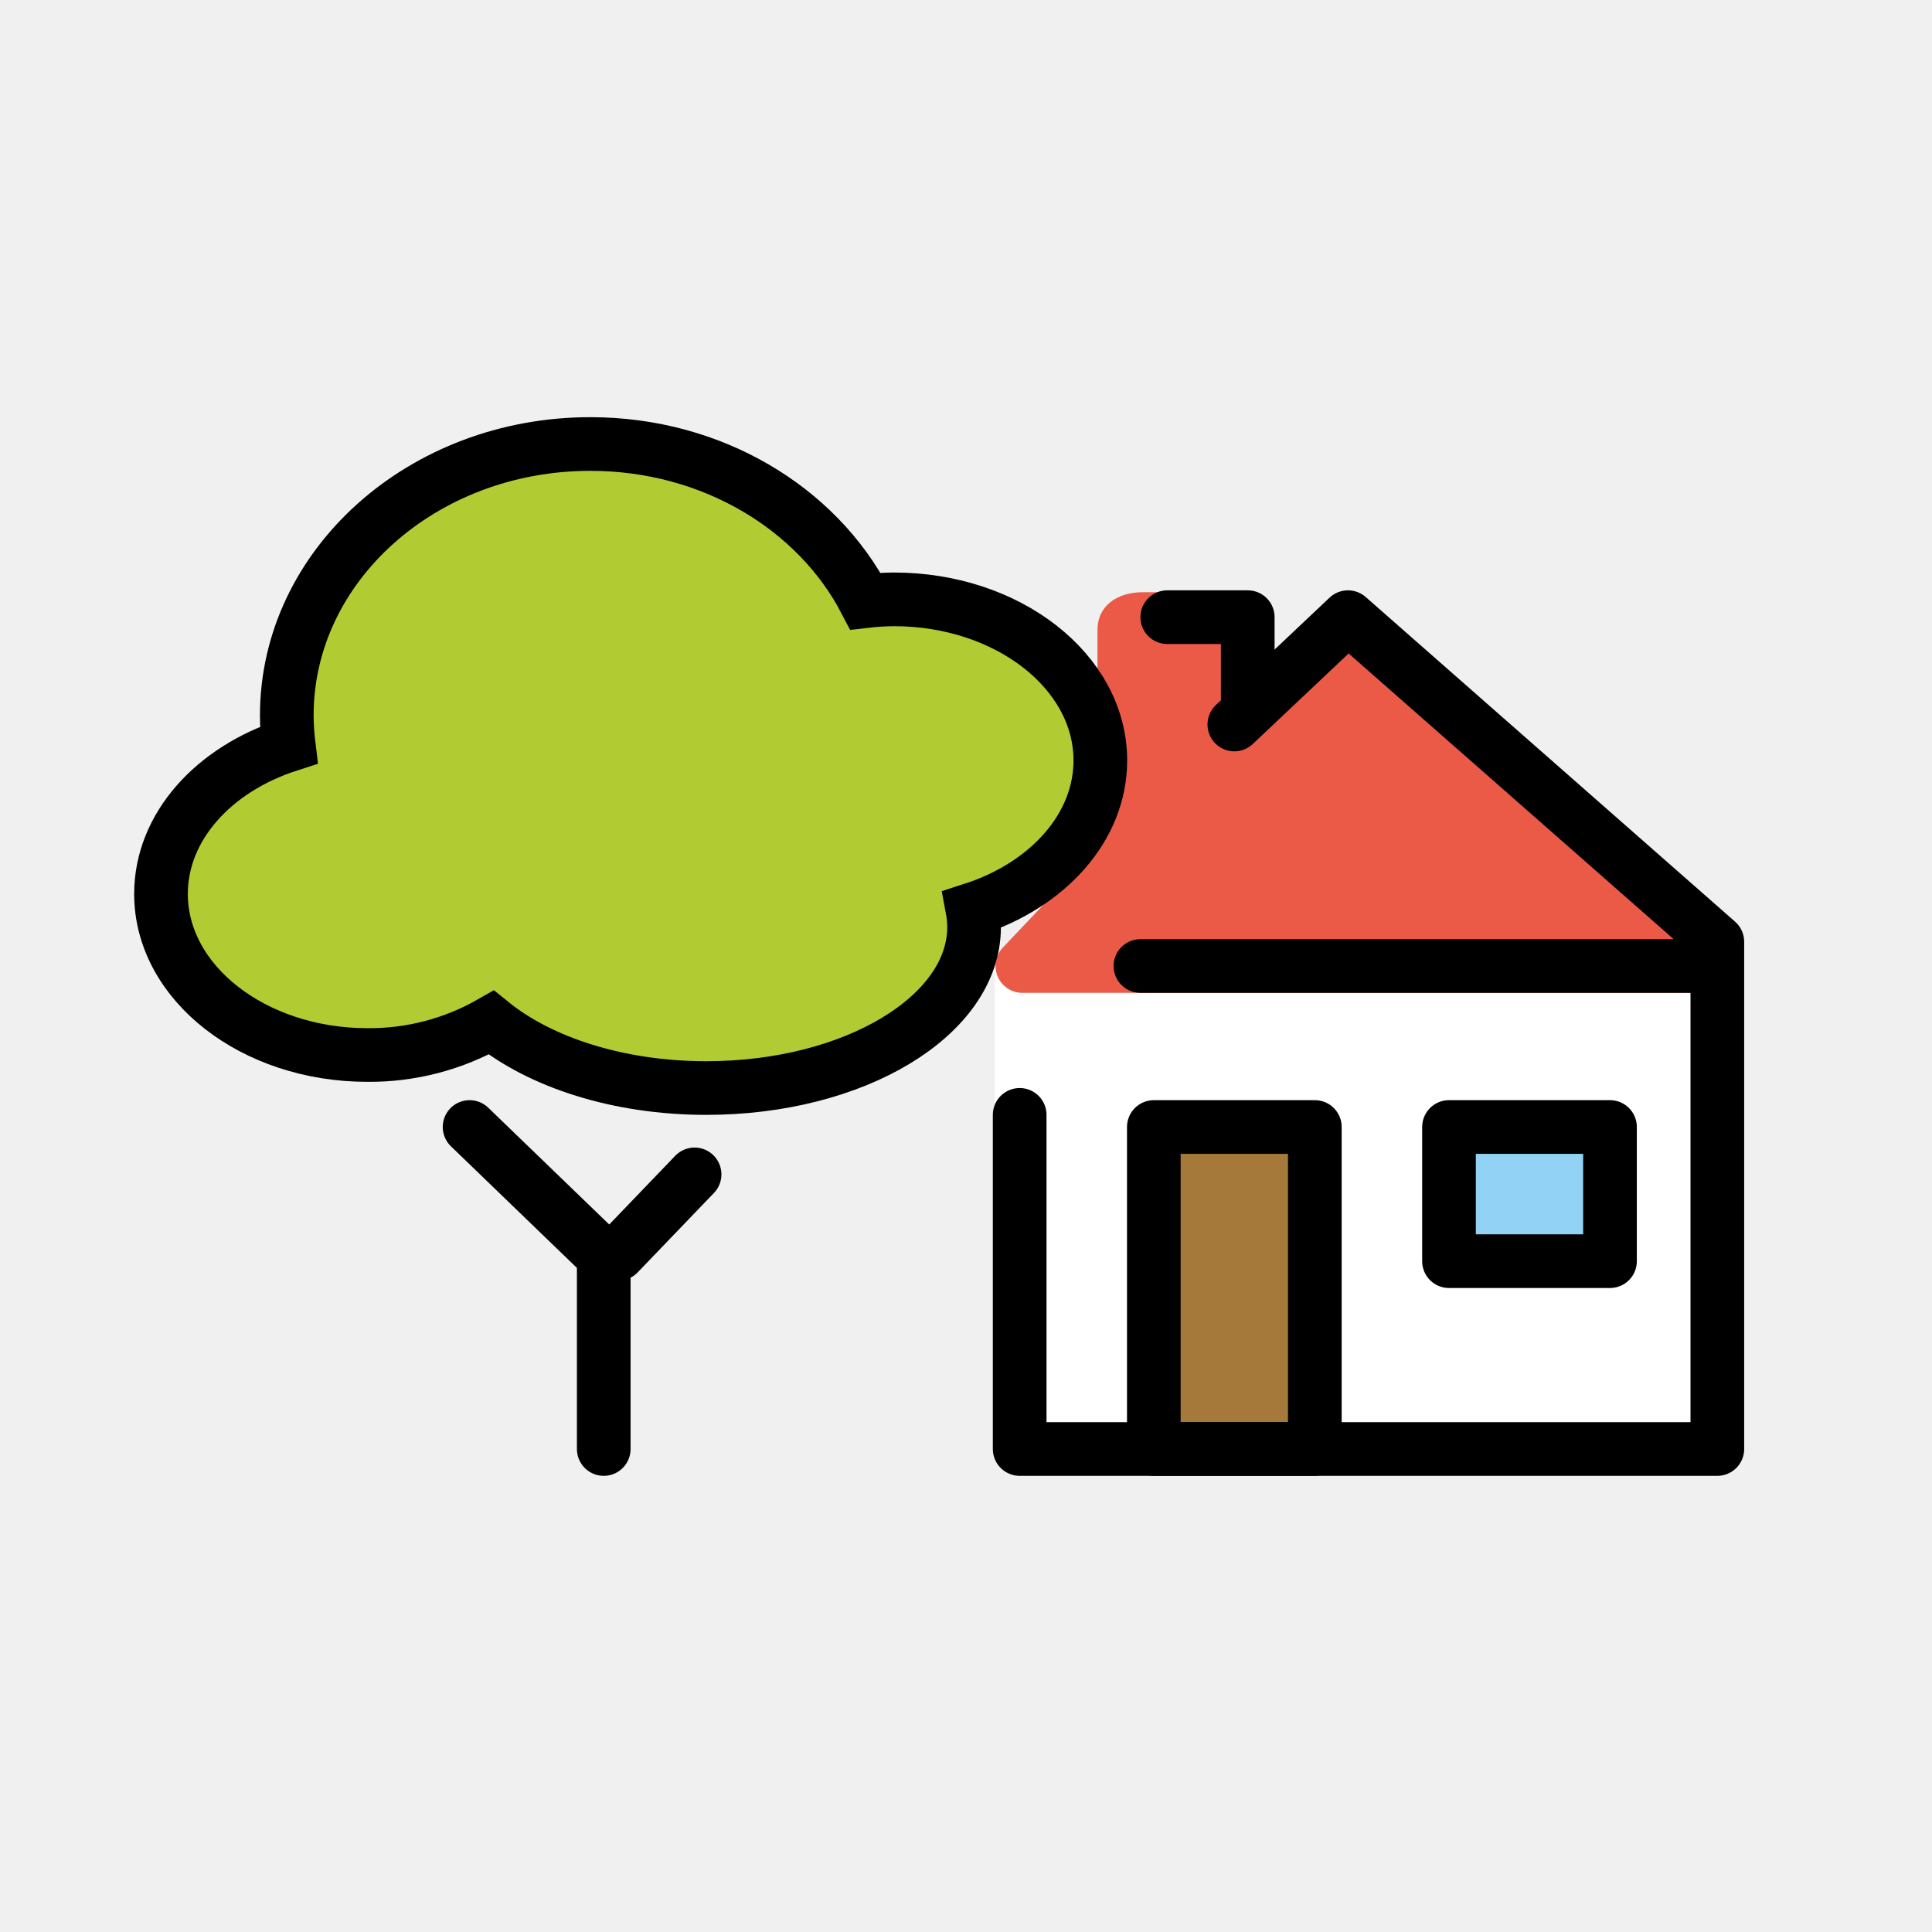
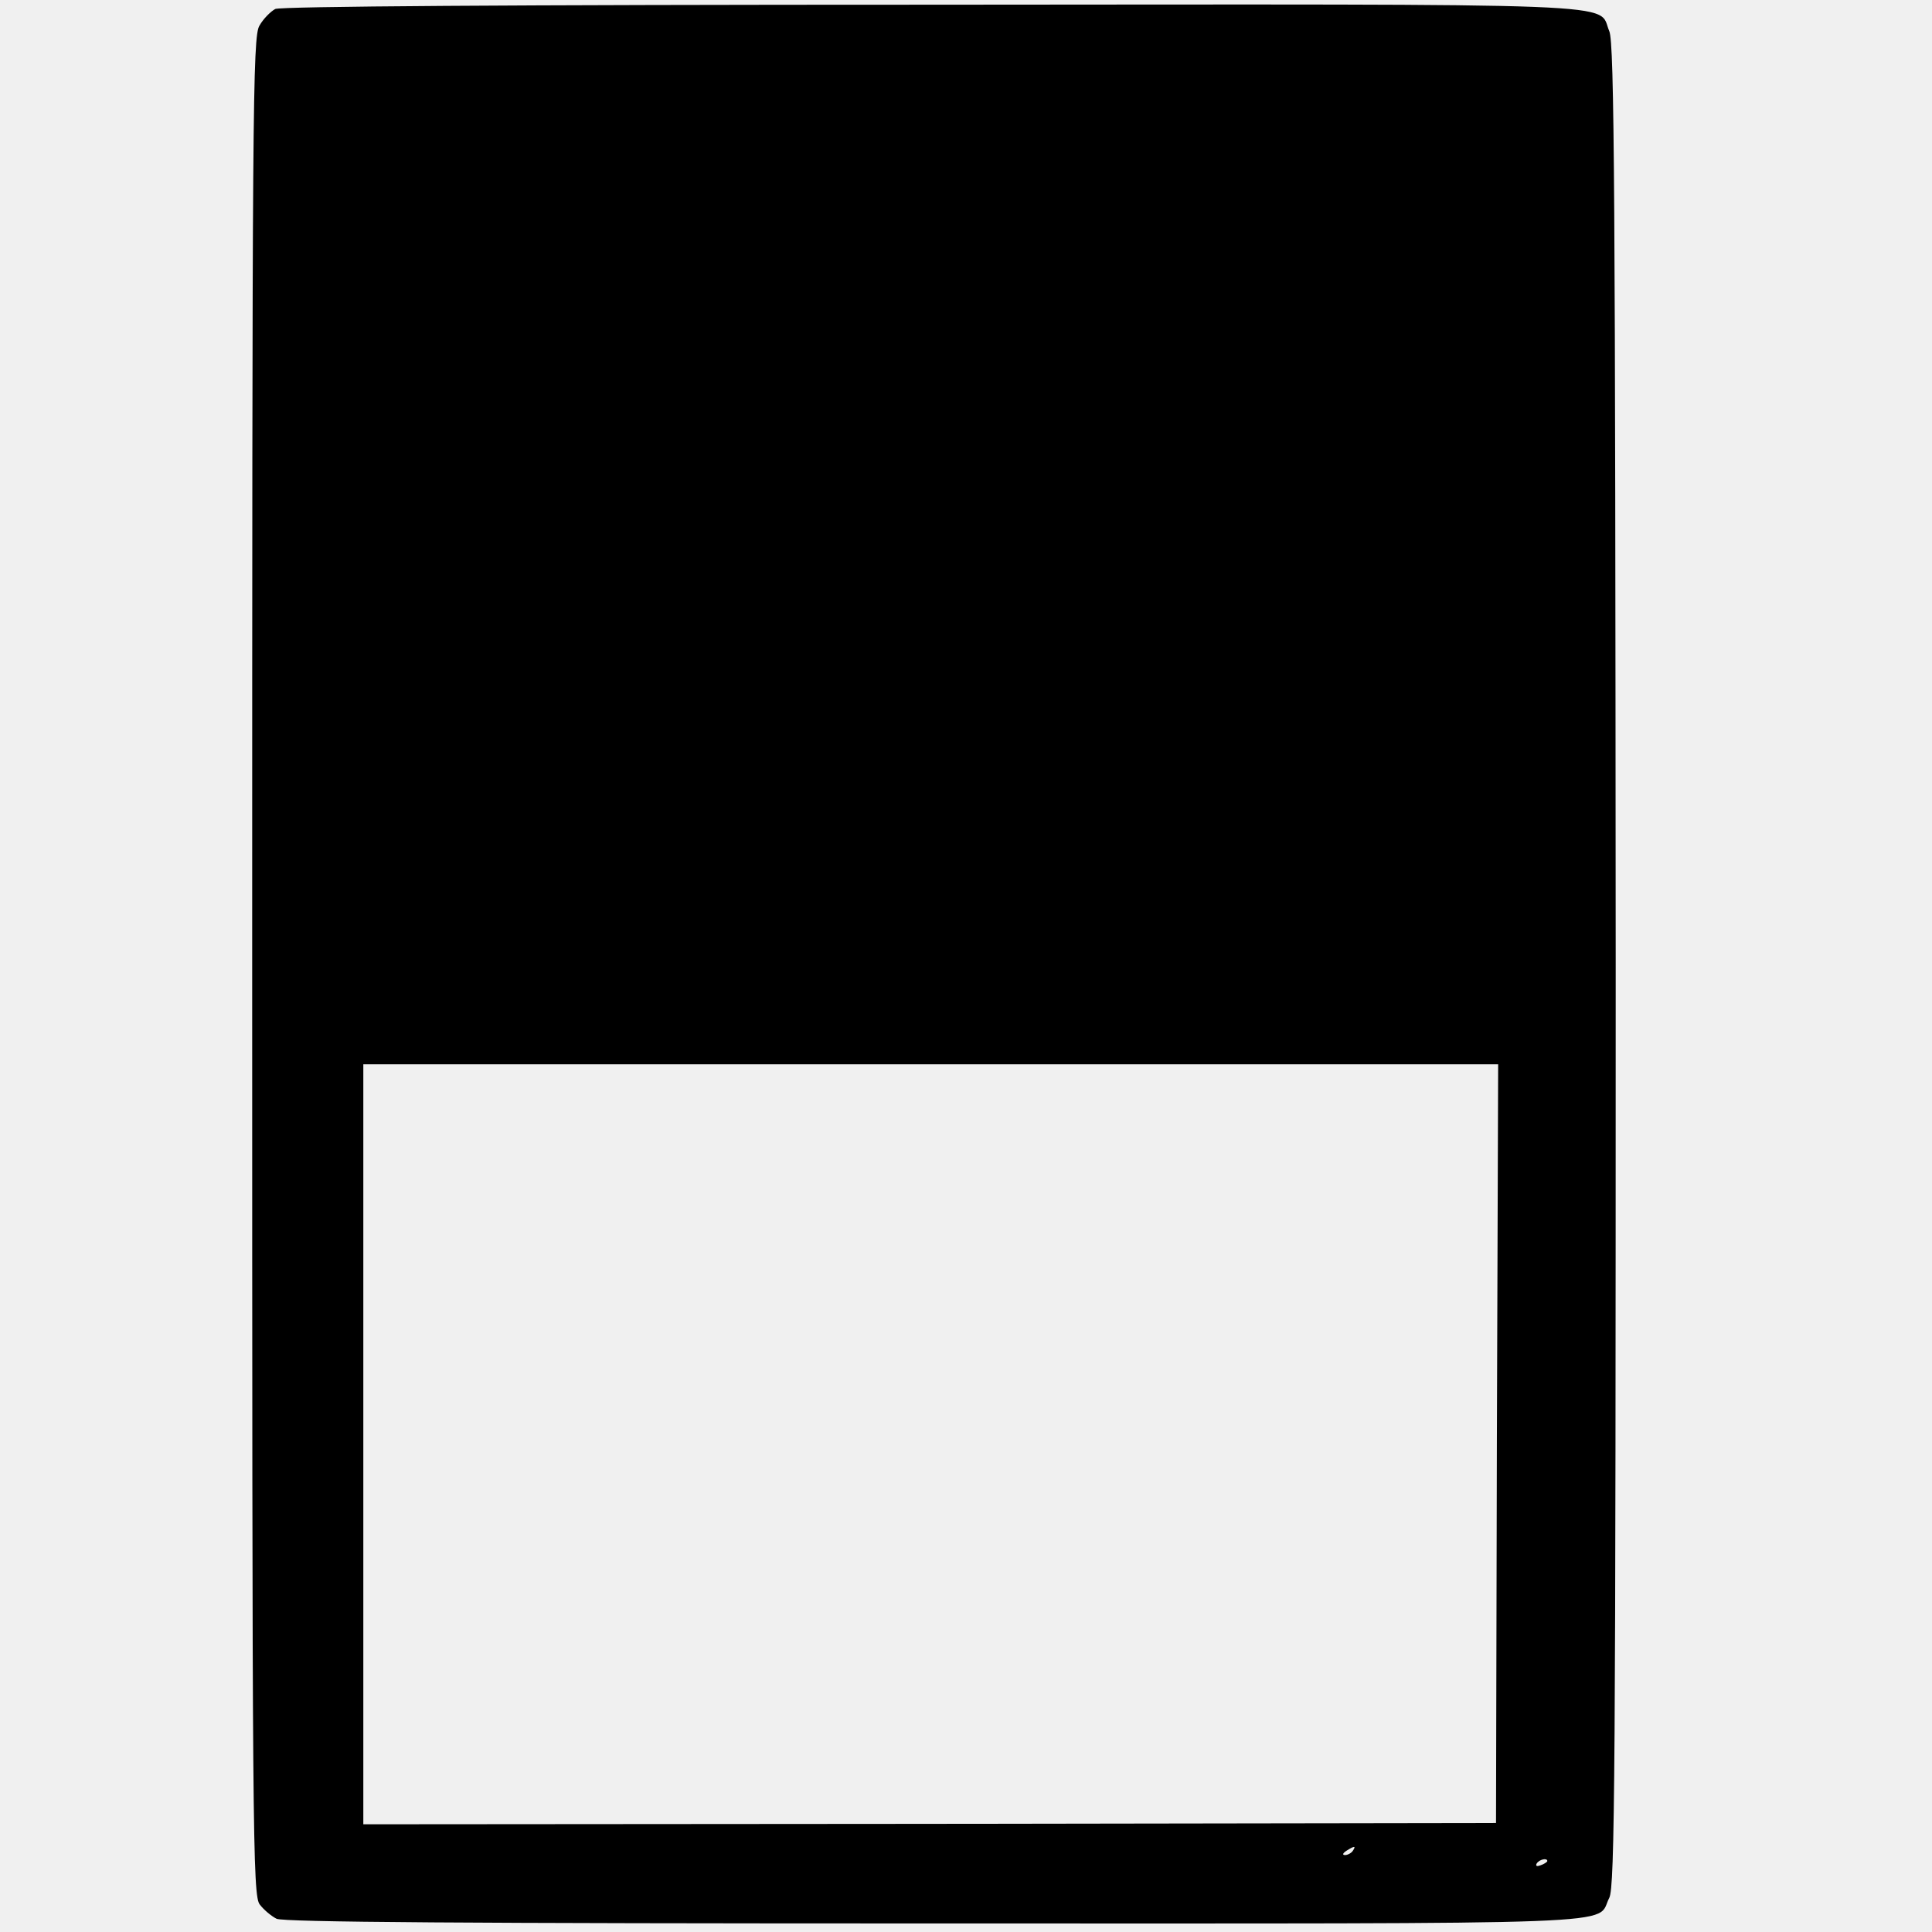
- <svg xmlns="http://www.w3.org/2000/svg" id="emoji" viewBox="0 0 72 72" version="1.1">
-   <g id="color">
-     <rect x="37.075" y="36.053" width="26.884" height="18.114" fill="#FFFFFF" />
-     <polygon fill="#EA5A47" stroke="#EA5A47" stroke-linecap="round" stroke-linejoin="round" stroke-miterlimit="10" stroke-width="2" points="50.235,23.2 38.1,36 63.5,36" />
-     <path fill="#EA5A47" d="M47.3,26l-6.4,6.059v-8.573c0-0.931,0.755-1.416,1.686-1.416h3.028 c0.931,0,1.686,0.485,1.686,1.416C47.3,23.486,47.3,26,47.3,26z" />
-     <rect x="43" y="42" width="6" height="12" fill="#A57939" />
-     <rect x="54" y="42" width="6" height="5" fill="#92D3F5" />
-     <path fill="#B1CC33" d="M41.006,28.339c0-3.312-3.445-6.003-7.694-6.003c-0.355,0.003-0.71,0.025-1.062,0.066 c-1.8-3.455-5.707-5.855-10.25-5.855c-6.248,0-11.312,4.529-11.312,10.114c0.001,0.369,0.025,0.738,0.07,1.104 C7.966,28.666,6,30.81,6,33.314c0,3.312,3.445,6.003,7.694,6.003c1.615,0.014,3.206-0.402,4.614-1.207 c1.818,1.477,4.726,2.438,8.015,2.438c5.511,0,9.978-2.688,9.978-6.003c-0.001-0.219-0.021-0.438-0.061-0.653 C39.036,32.99,41.006,30.845,41.006,28.339z" />
-   </g>
-   <g id="hair" />
-   <g id="skin" />
-   <g id="skin-shadow" />
-   <g id="line">
-     <polyline fill="none" stroke="#000000" stroke-linecap="round" stroke-linejoin="round" stroke-miterlimit="10" stroke-width="2" points="46,27 50.235,23 64,35.098 64,54 38,54 38,41.548" />
-     <rect x="43" y="42" width="6" height="12" fill="none" stroke="#000000" stroke-linecap="round" stroke-linejoin="round" stroke-miterlimit="10" stroke-width="2" />
-     <rect x="54" y="42" width="6" height="5" fill="none" stroke="#000000" stroke-linecap="round" stroke-linejoin="round" stroke-miterlimit="10" stroke-width="2" />
-     <polyline fill="none" stroke="#000000" stroke-linecap="round" stroke-linejoin="round" stroke-miterlimit="10" stroke-width="2" points="43.5,23 46.5,23 46.5,26" />
-     <path fill="none" stroke="#000000" stroke-miterlimit="10" stroke-width="2" d="M31.245,39.34" />
-     <polyline fill="none" stroke="#000000" stroke-linecap="round" stroke-linejoin="round" stroke-width="2" points="22.5,54 22.5,46.827 17.5,42" />
-     <line x1="23.041" x2="25.885" y1="46.727" y2="43.766" fill="none" stroke="#000000" stroke-linecap="round" stroke-linejoin="round" stroke-width="2" />
-     <path fill="none" stroke="#000000" stroke-linecap="round" stroke-miterlimit="10" stroke-width="2" d="M41.006,28.339 c0-3.312-3.445-6.003-7.694-6.003c-0.355,0.003-0.71,0.025-1.062,0.066c-1.8-3.455-5.707-5.855-10.25-5.855 c-6.248,0-11.312,4.529-11.312,10.114c0.001,0.369,0.025,0.738,0.07,1.104C7.966,28.666,6,30.81,6,33.314 c0,3.312,3.445,6.003,7.694,6.003c1.615,0.014,3.206-0.402,4.614-1.207c1.818,1.477,4.726,2.438,8.015,2.438 c5.511,0,9.978-2.688,9.978-6.003c-0.001-0.219-0.021-0.438-0.061-0.653 C39.036,32.99,41.006,30.845,41.006,28.339z" />
-     <line x1="63.5" x2="42.5" y1="36" y2="36" fill="none" stroke="#000000" stroke-linecap="round" stroke-linejoin="round" stroke-miterlimit="10" stroke-width="2" />
+ <svg xmlns="http://www.w3.org/2000/svg" version="1.0" width="452pt" height="452pt" viewBox="0 0 452 452" preserveAspectRatio="xMidYMid meet">
+   <g transform="translate(0,452) scale(0.1,-0.1)" fill="#000000" stroke="none">
+     <path d="M644 4499 c-11 -6 -28 -23 -37 -39 -16 -26 -17 -189 -17 -2202 0 -2044 1 -2174 18 -2194 9 -12 27 -27 39 -33 16 -8 441 -11 1540 -11 1672 0 1544 -5 1578 60 13 26 15 285 15 2182 -1 1800 -3 2158 -15 2185 -29 68 86 63 -1587 62 -996 0 -1520 -4 -1534 -10z m2858 -3357 l-2 -887 -1325 -2 -1325 -1 0 889 0 889 1328 0 1327 0 -3 -888z m-337 -952 c-3 -5 -12 -10 -18 -10 -7 0 -6 4 3 10 19 12 23 12 15 0z m455 -24 c0 -2 -7 -7 -16 -10 -8 -3 -12 -2 -9 4 6 10 25 14 25 6z" />
  </g>
</svg>
